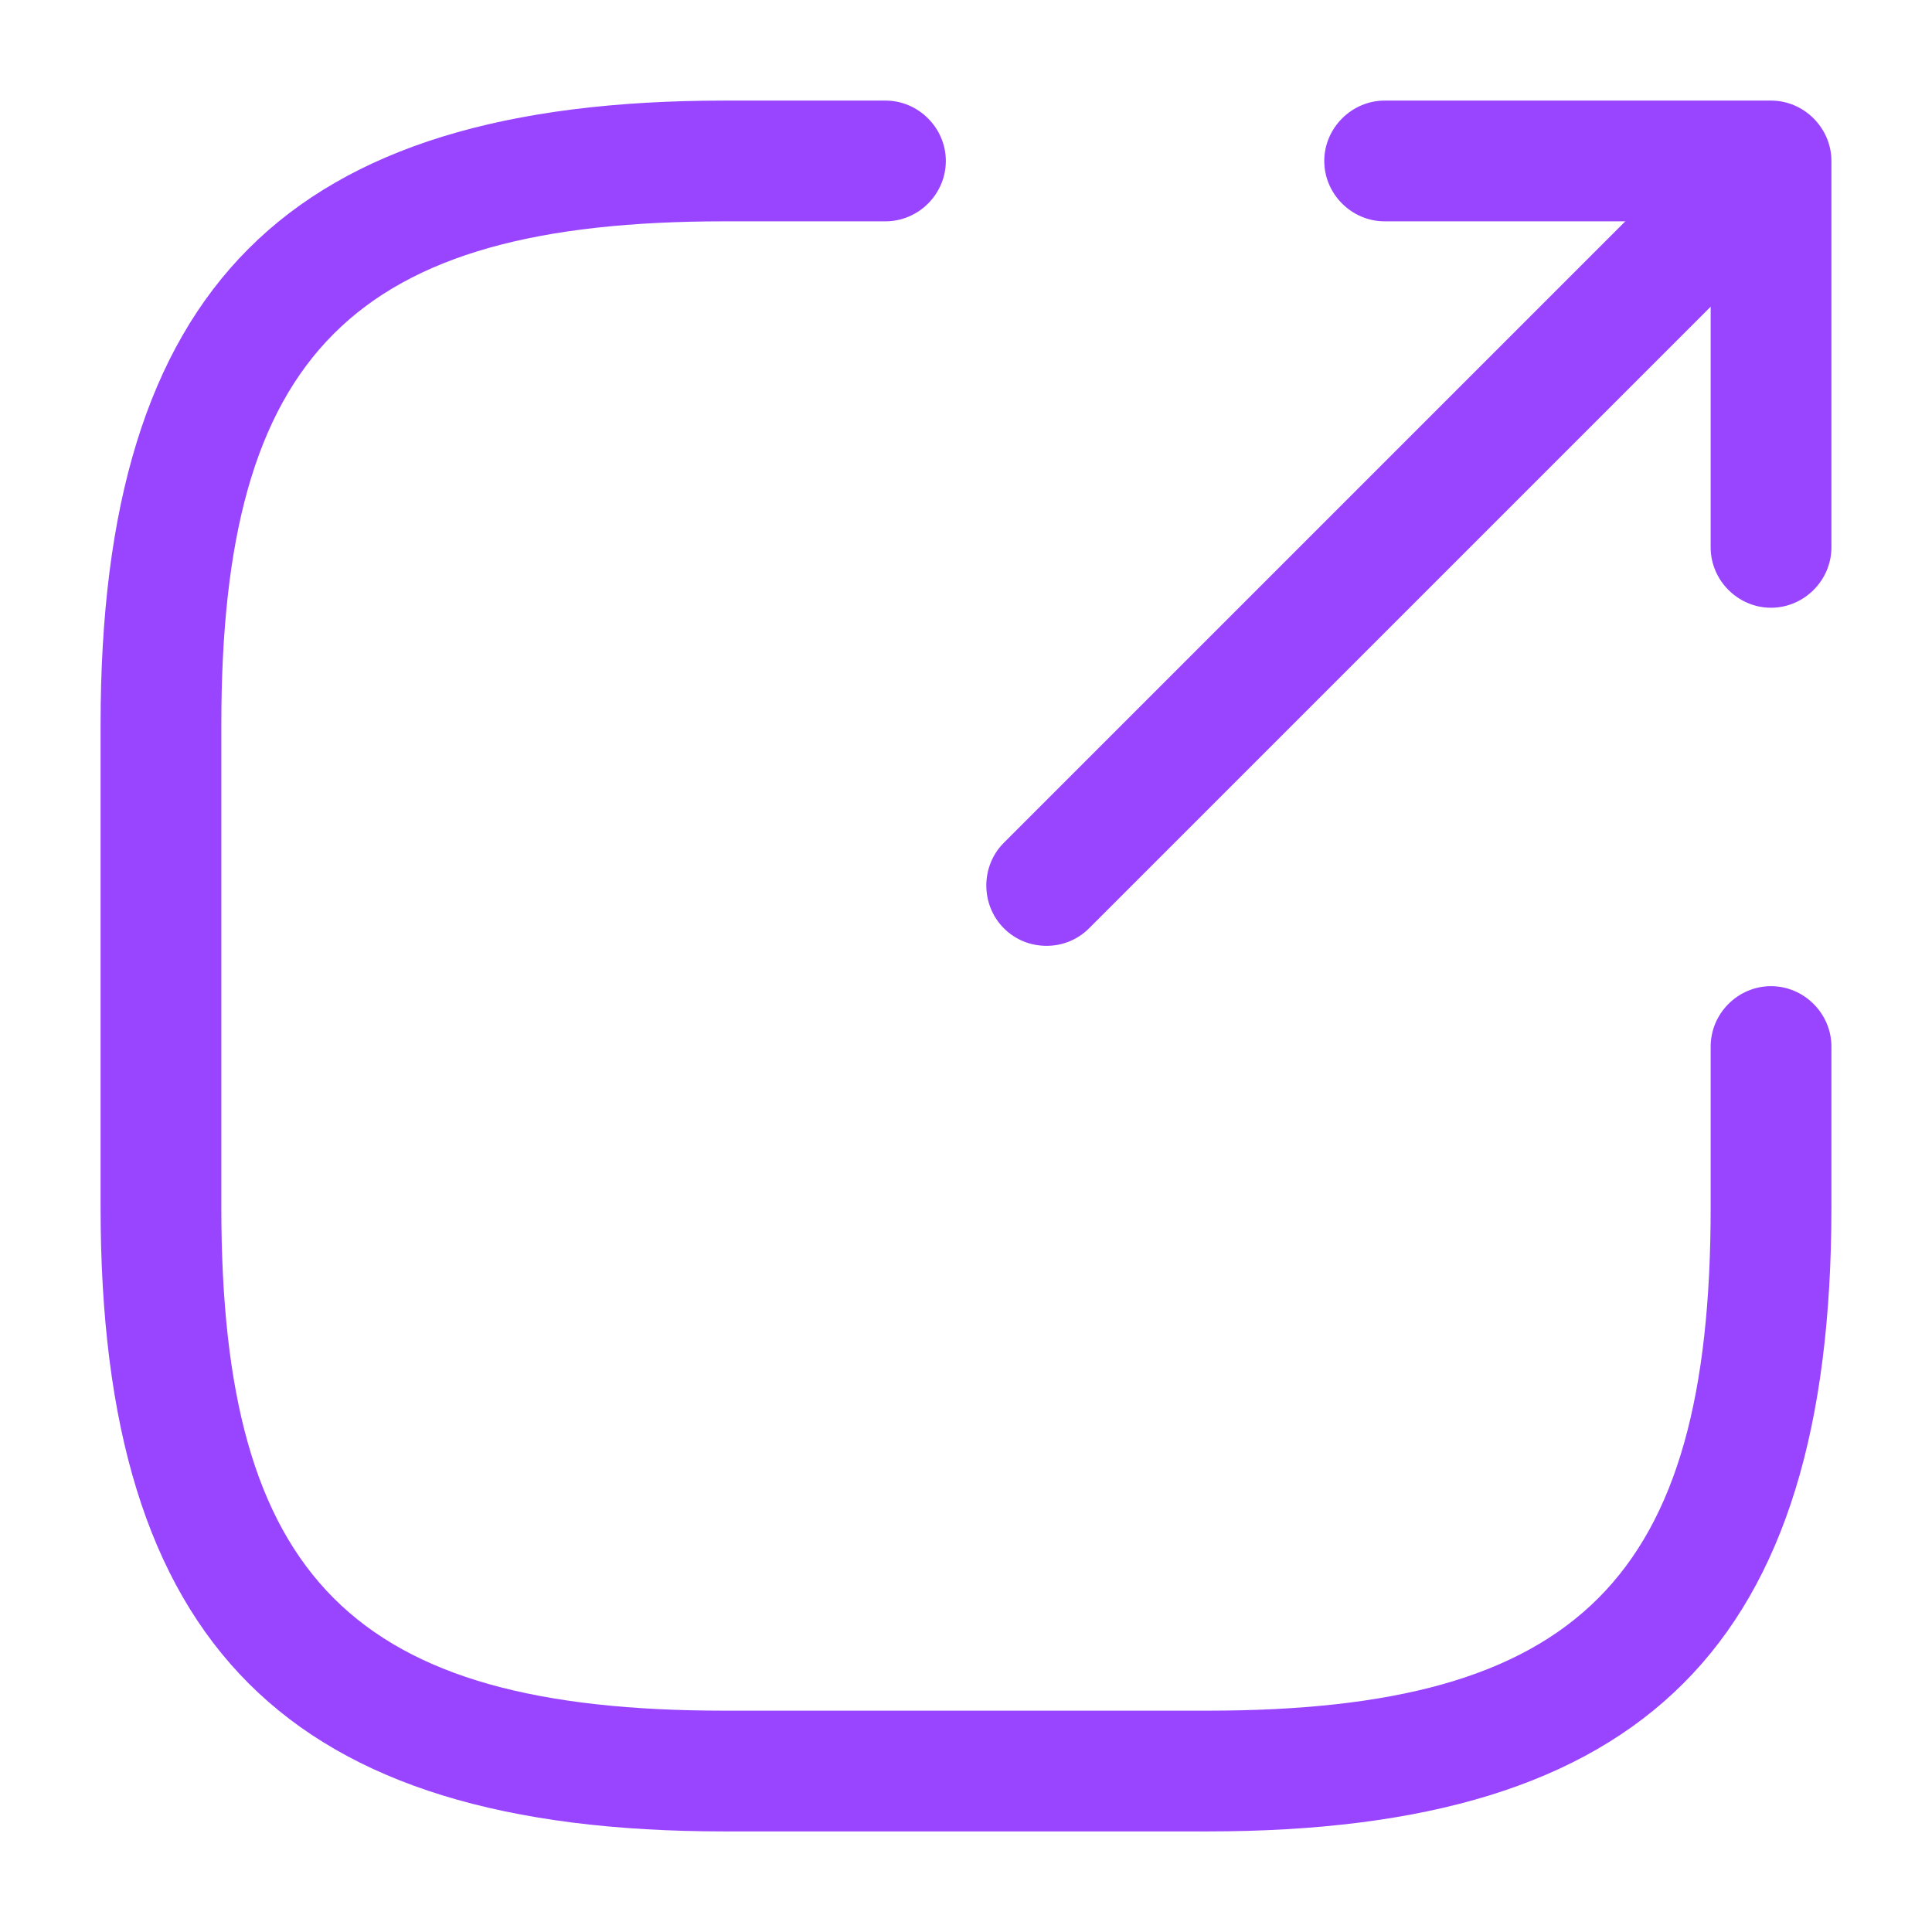
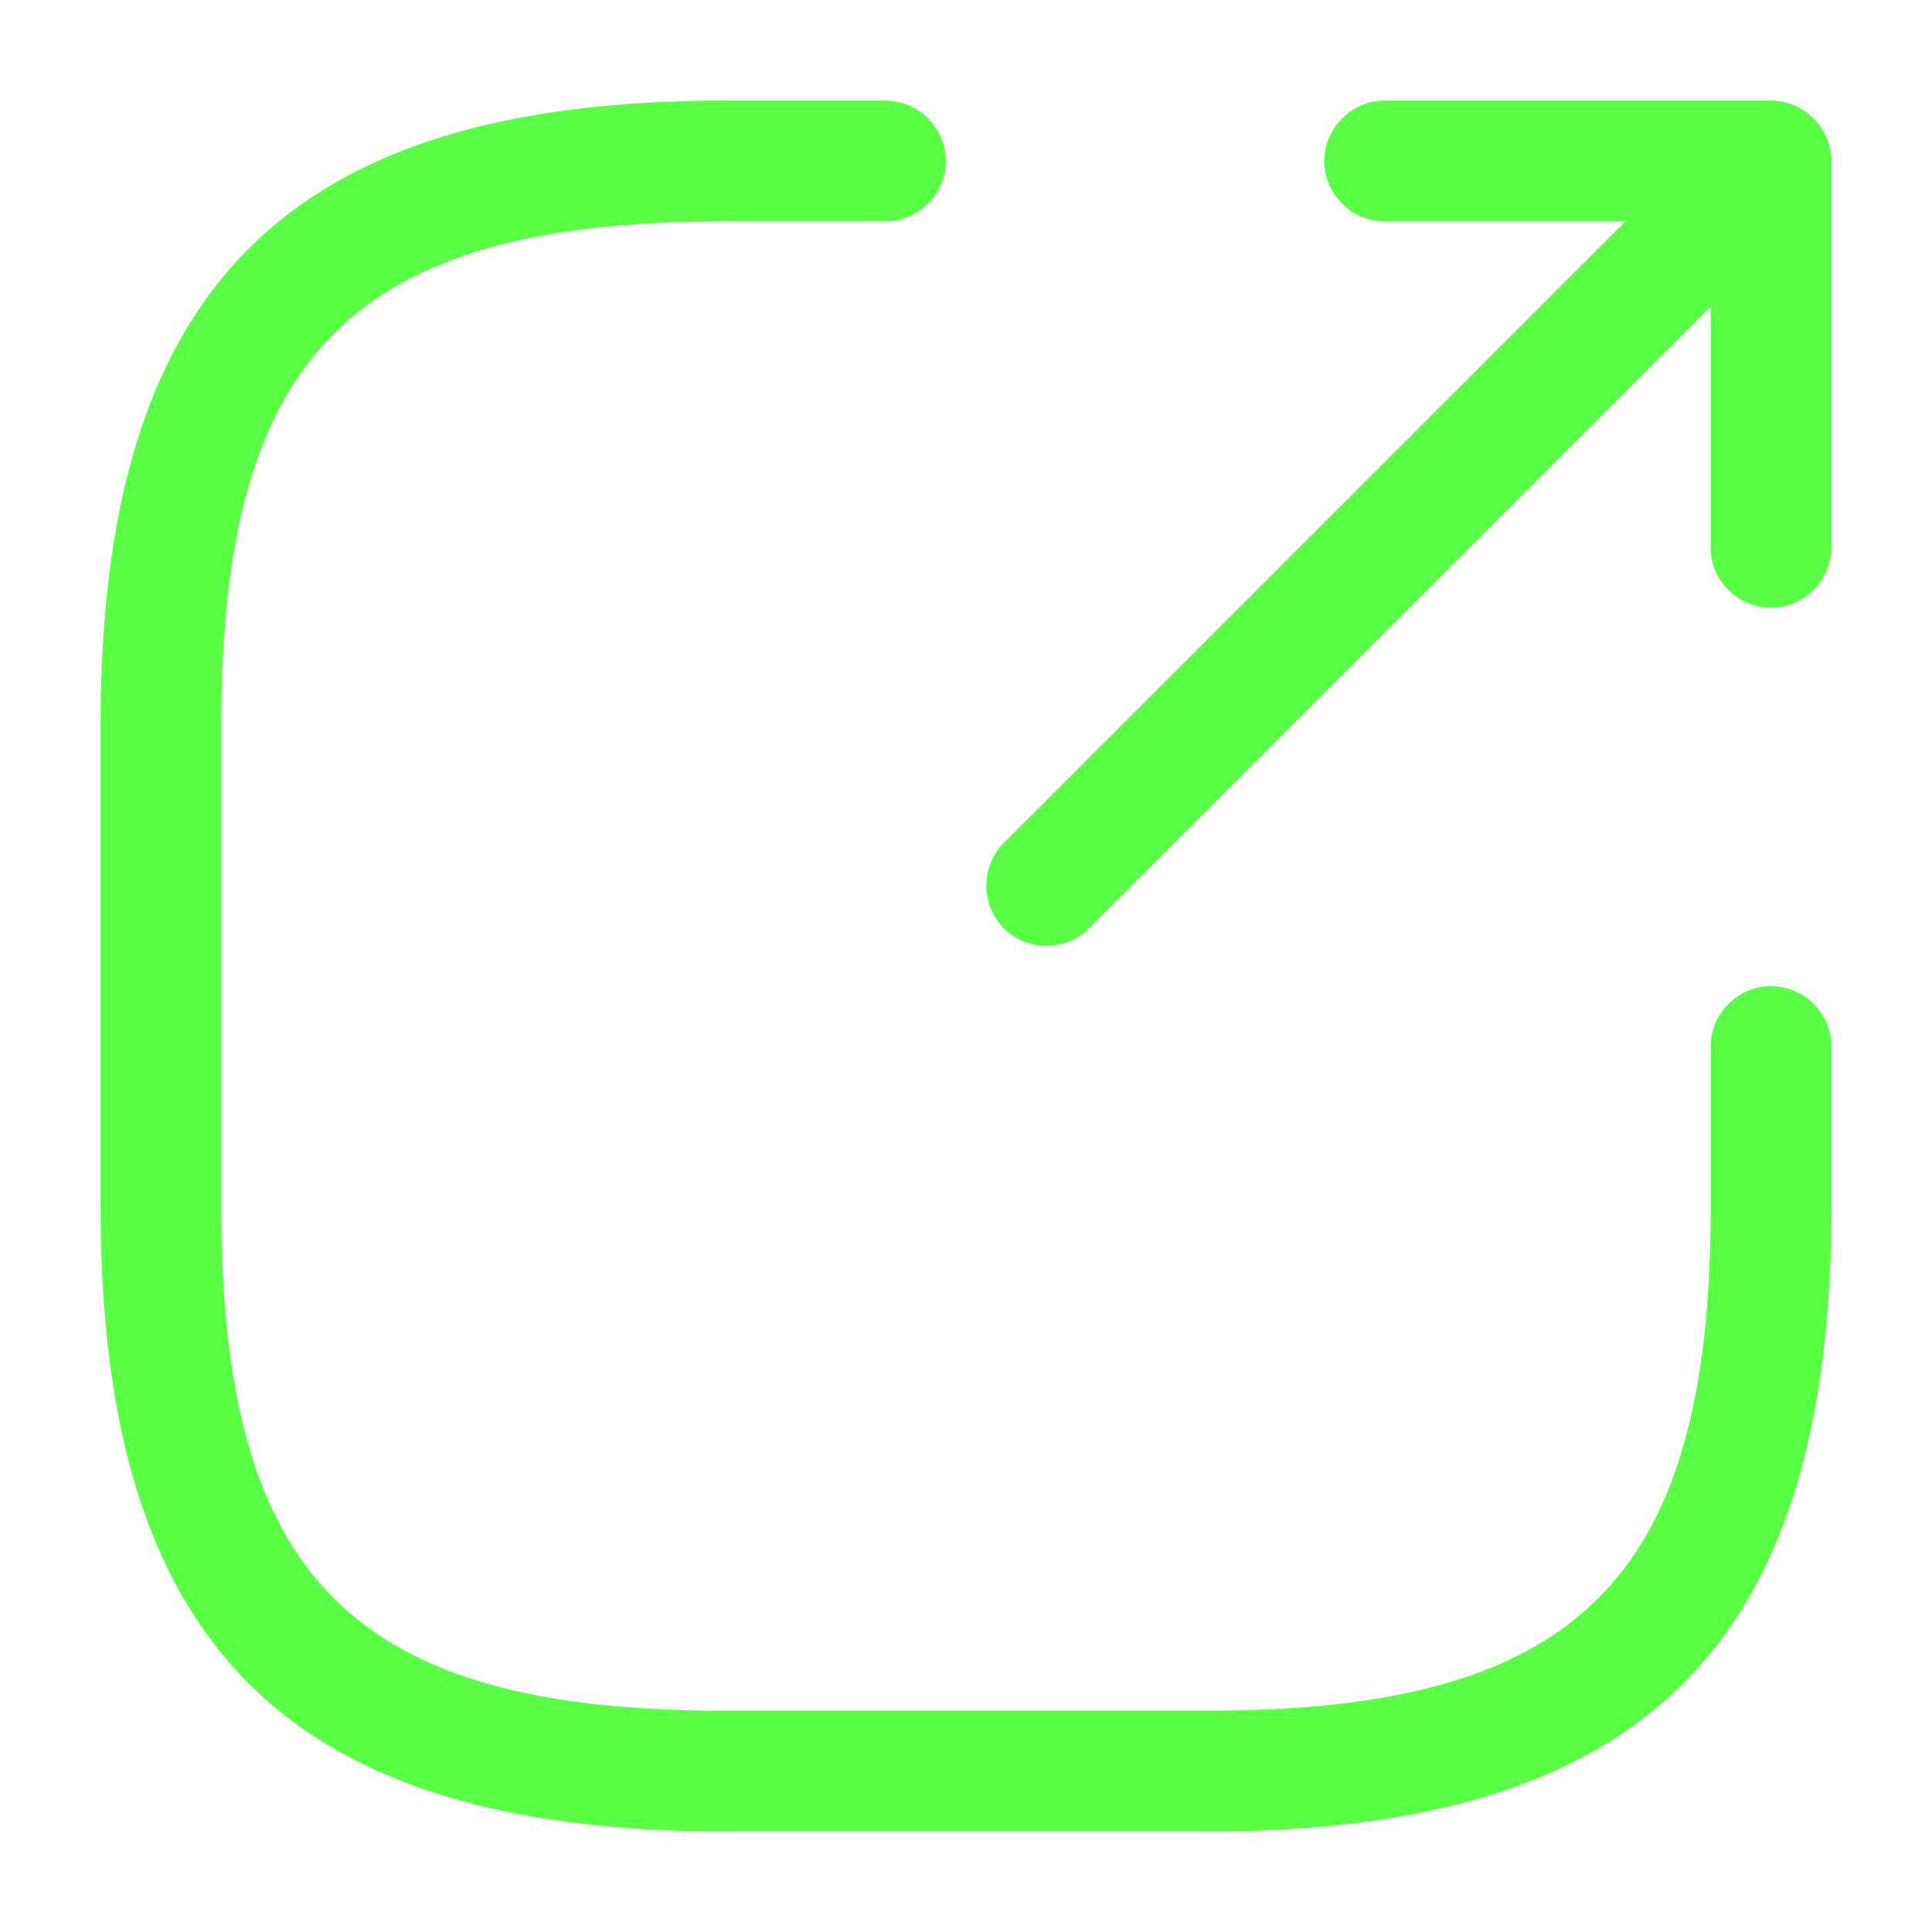
<svg xmlns="http://www.w3.org/2000/svg" width="16" height="16" viewBox="0 0 16 16" fill="none">
-   <path d="M8.667 7.833C8.54 7.833 8.413 7.787 8.313 7.687C8.12 7.493 8.12 7.173 8.313 6.98L13.78 1.513C13.973 1.32 14.293 1.32 14.487 1.513C14.68 1.707 14.68 2.027 14.487 2.22L9.02 7.687C8.92 7.787 8.793 7.833 8.667 7.833Z" fill="#9945FF" />
-   <path d="M14.667 5.033C14.393 5.033 14.167 4.807 14.167 4.533V1.833H11.467C11.194 1.833 10.967 1.607 10.967 1.333C10.967 1.06 11.194 0.833 11.467 0.833H14.667C14.94 0.833 15.167 1.06 15.167 1.333V4.533C15.167 4.807 14.94 5.033 14.667 5.033Z" fill="#9945FF" />
-   <path d="M10 15.167H6C2.38 15.167 0.833 13.62 0.833 10V6C0.833 2.38 2.38 0.833 6 0.833H7.333C7.607 0.833 7.833 1.06 7.833 1.333C7.833 1.607 7.607 1.833 7.333 1.833H6C2.927 1.833 1.833 2.927 1.833 6V10C1.833 13.073 2.927 14.167 6 14.167H10C13.073 14.167 14.167 13.073 14.167 10V8.667C14.167 8.393 14.393 8.167 14.667 8.167C14.94 8.167 15.167 8.393 15.167 8.667V10C15.167 13.62 13.62 15.167 10 15.167Z" fill="#9945FF" />
+   <path d="M8.667 7.833C8.54 7.833 8.413 7.787 8.313 7.687C8.12 7.493 8.12 7.173 8.313 6.98L13.78 1.513C13.973 1.32 14.293 1.32 14.487 1.513C14.68 1.707 14.68 2.027 14.487 2.22L9.02 7.687C8.92 7.787 8.793 7.833 8.667 7.833Z" fill="#58FF44" />
+   <path d="M14.667 5.033C14.393 5.033 14.167 4.807 14.167 4.533V1.833H11.467C11.194 1.833 10.967 1.607 10.967 1.333C10.967 1.06 11.194 0.833 11.467 0.833H14.667C14.94 0.833 15.167 1.06 15.167 1.333V4.533C15.167 4.807 14.94 5.033 14.667 5.033Z" fill="#58FF44" />
+   <path d="M10 15.167H6C2.38 15.167 0.833 13.62 0.833 10V6C0.833 2.38 2.38 0.833 6 0.833H7.333C7.607 0.833 7.833 1.06 7.833 1.333C7.833 1.607 7.607 1.833 7.333 1.833H6C2.927 1.833 1.833 2.927 1.833 6V10C1.833 13.073 2.927 14.167 6 14.167H10C13.073 14.167 14.167 13.073 14.167 10V8.667C14.167 8.393 14.393 8.167 14.667 8.167C14.94 8.167 15.167 8.393 15.167 8.667V10C15.167 13.62 13.62 15.167 10 15.167Z" fill="#58FF44" />
</svg>
